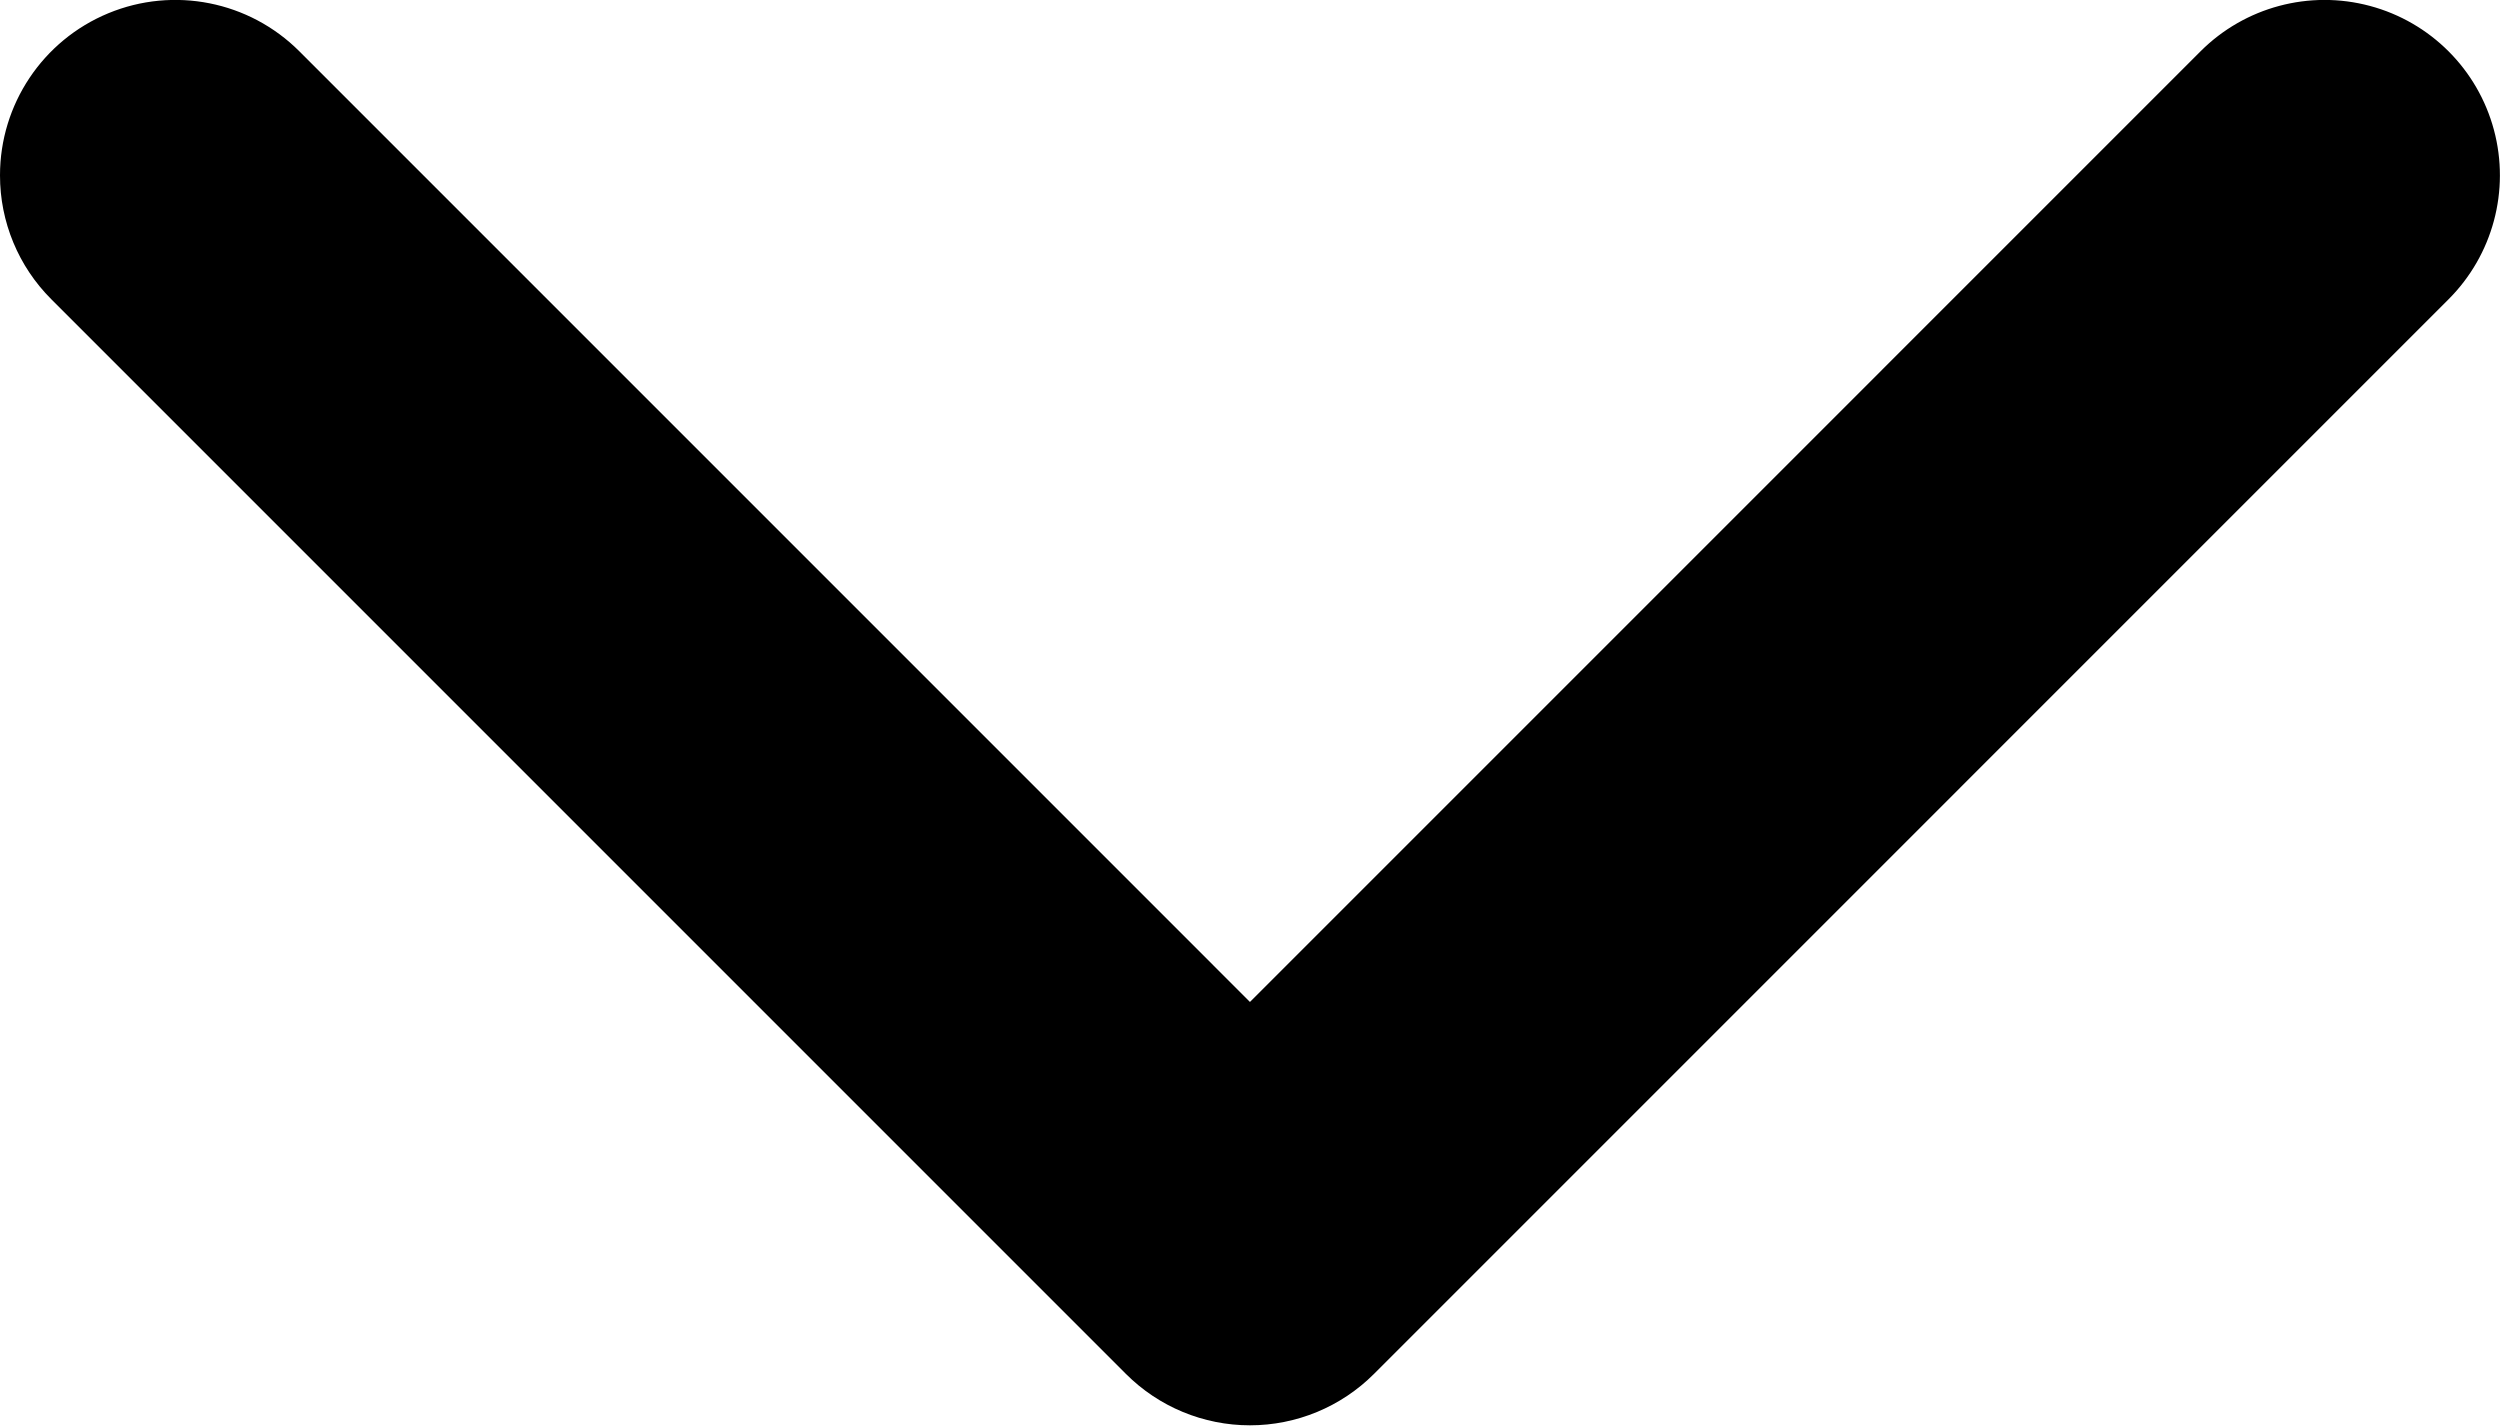
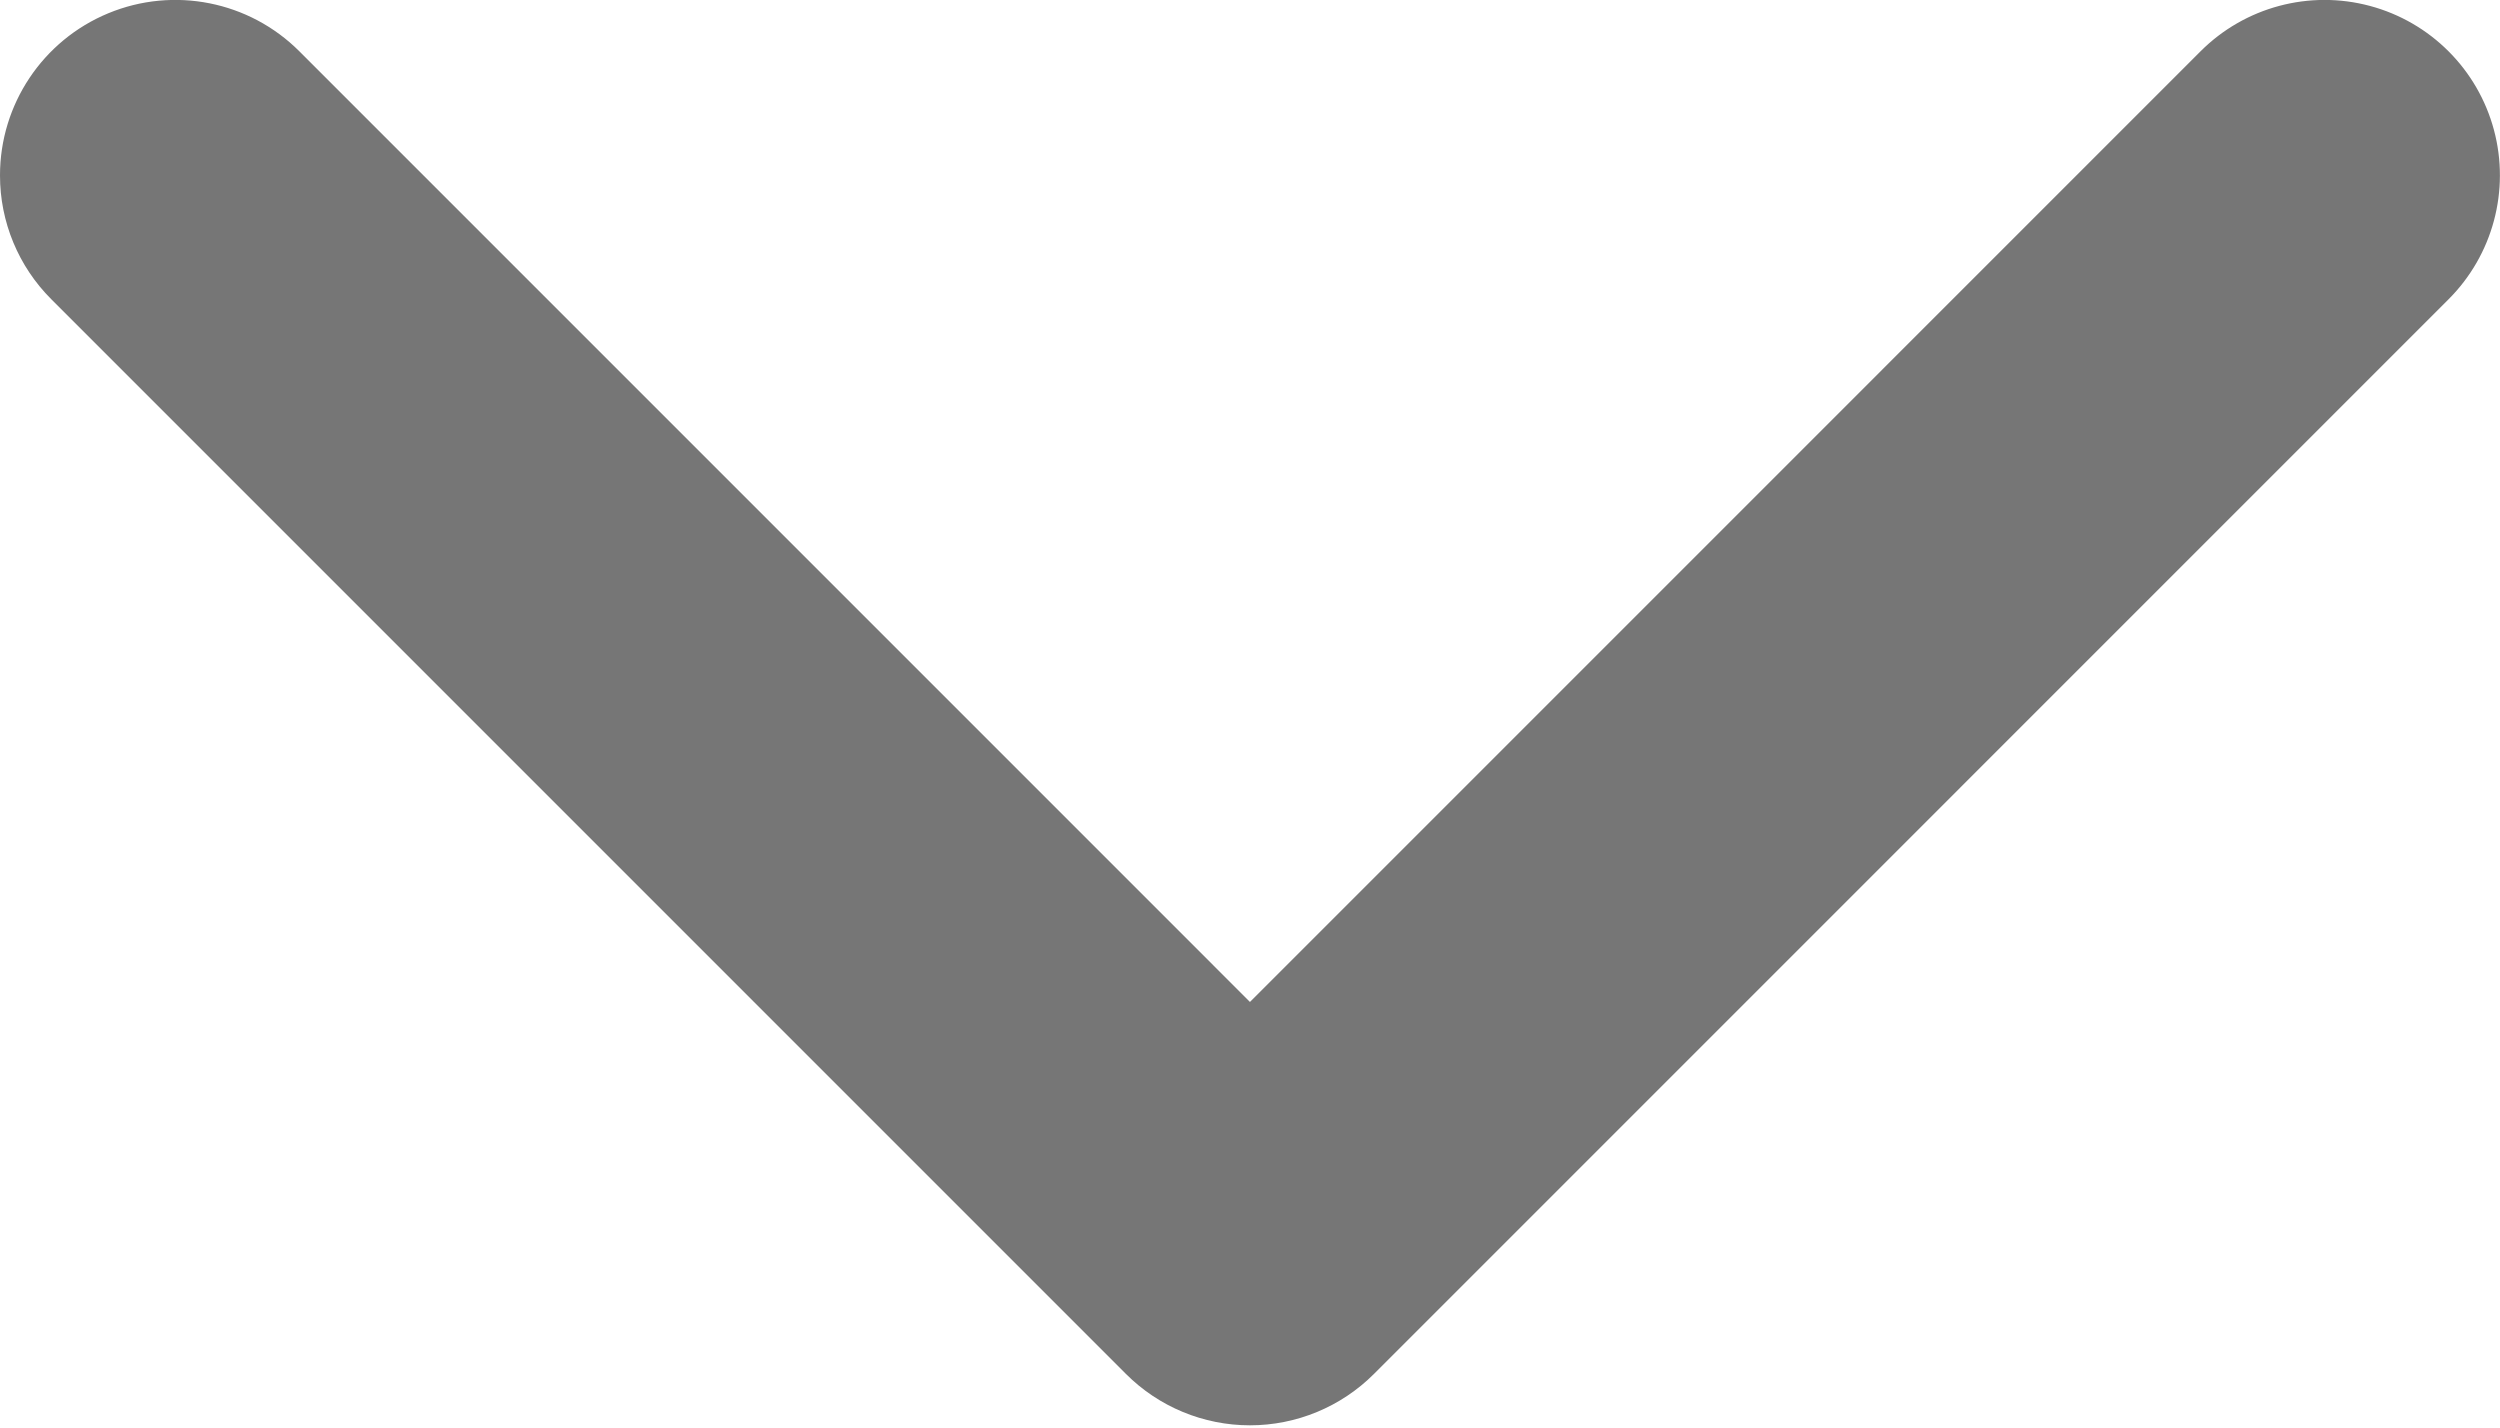
<svg xmlns="http://www.w3.org/2000/svg" width="499px" height="285px" viewBox="0 0 499 285" version="1.1">
-   <path d="M-2.66453526e-14,35 C-0.005,20.841 8.521,8.074 21.601,2.654 C34.681,-2.767 49.739,0.228 59.75,10.24 L249.49,199.99 L439.23,10.24 C448.072,1.398 460.96,-2.056 473.039,1.181 C485.118,4.417 494.553,13.852 497.789,25.931 C501.026,38.01 497.572,50.898 488.73,59.74 L274.24,274.24 C267.676,280.805 258.773,284.493 249.49,284.493 C240.207,284.493 231.304,280.805 224.74,274.24 L10.25,59.74 C3.679,53.185 -0.01,44.282 -2.66453526e-14,35 Z" fill="#000000" fill-rule="nonzero" />
+   <path d="M-2.66453526e-14,35 C-0.005,20.841 8.521,8.074 21.601,2.654 C34.681,-2.767 49.739,0.228 59.75,10.24 L249.49,199.99 L439.23,10.24 C448.072,1.398 460.96,-2.056 473.039,1.181 C485.118,4.417 494.553,13.852 497.789,25.931 C501.026,38.01 497.572,50.898 488.73,59.74 L274.24,274.24 C267.676,280.805 258.773,284.493 249.49,284.493 C240.207,284.493 231.304,280.805 224.74,274.24 L10.25,59.74 C3.679,53.185 -0.01,44.282 -2.66453526e-14,35 Z" fill="#767676" fill-rule="nonzero" />
</svg>
